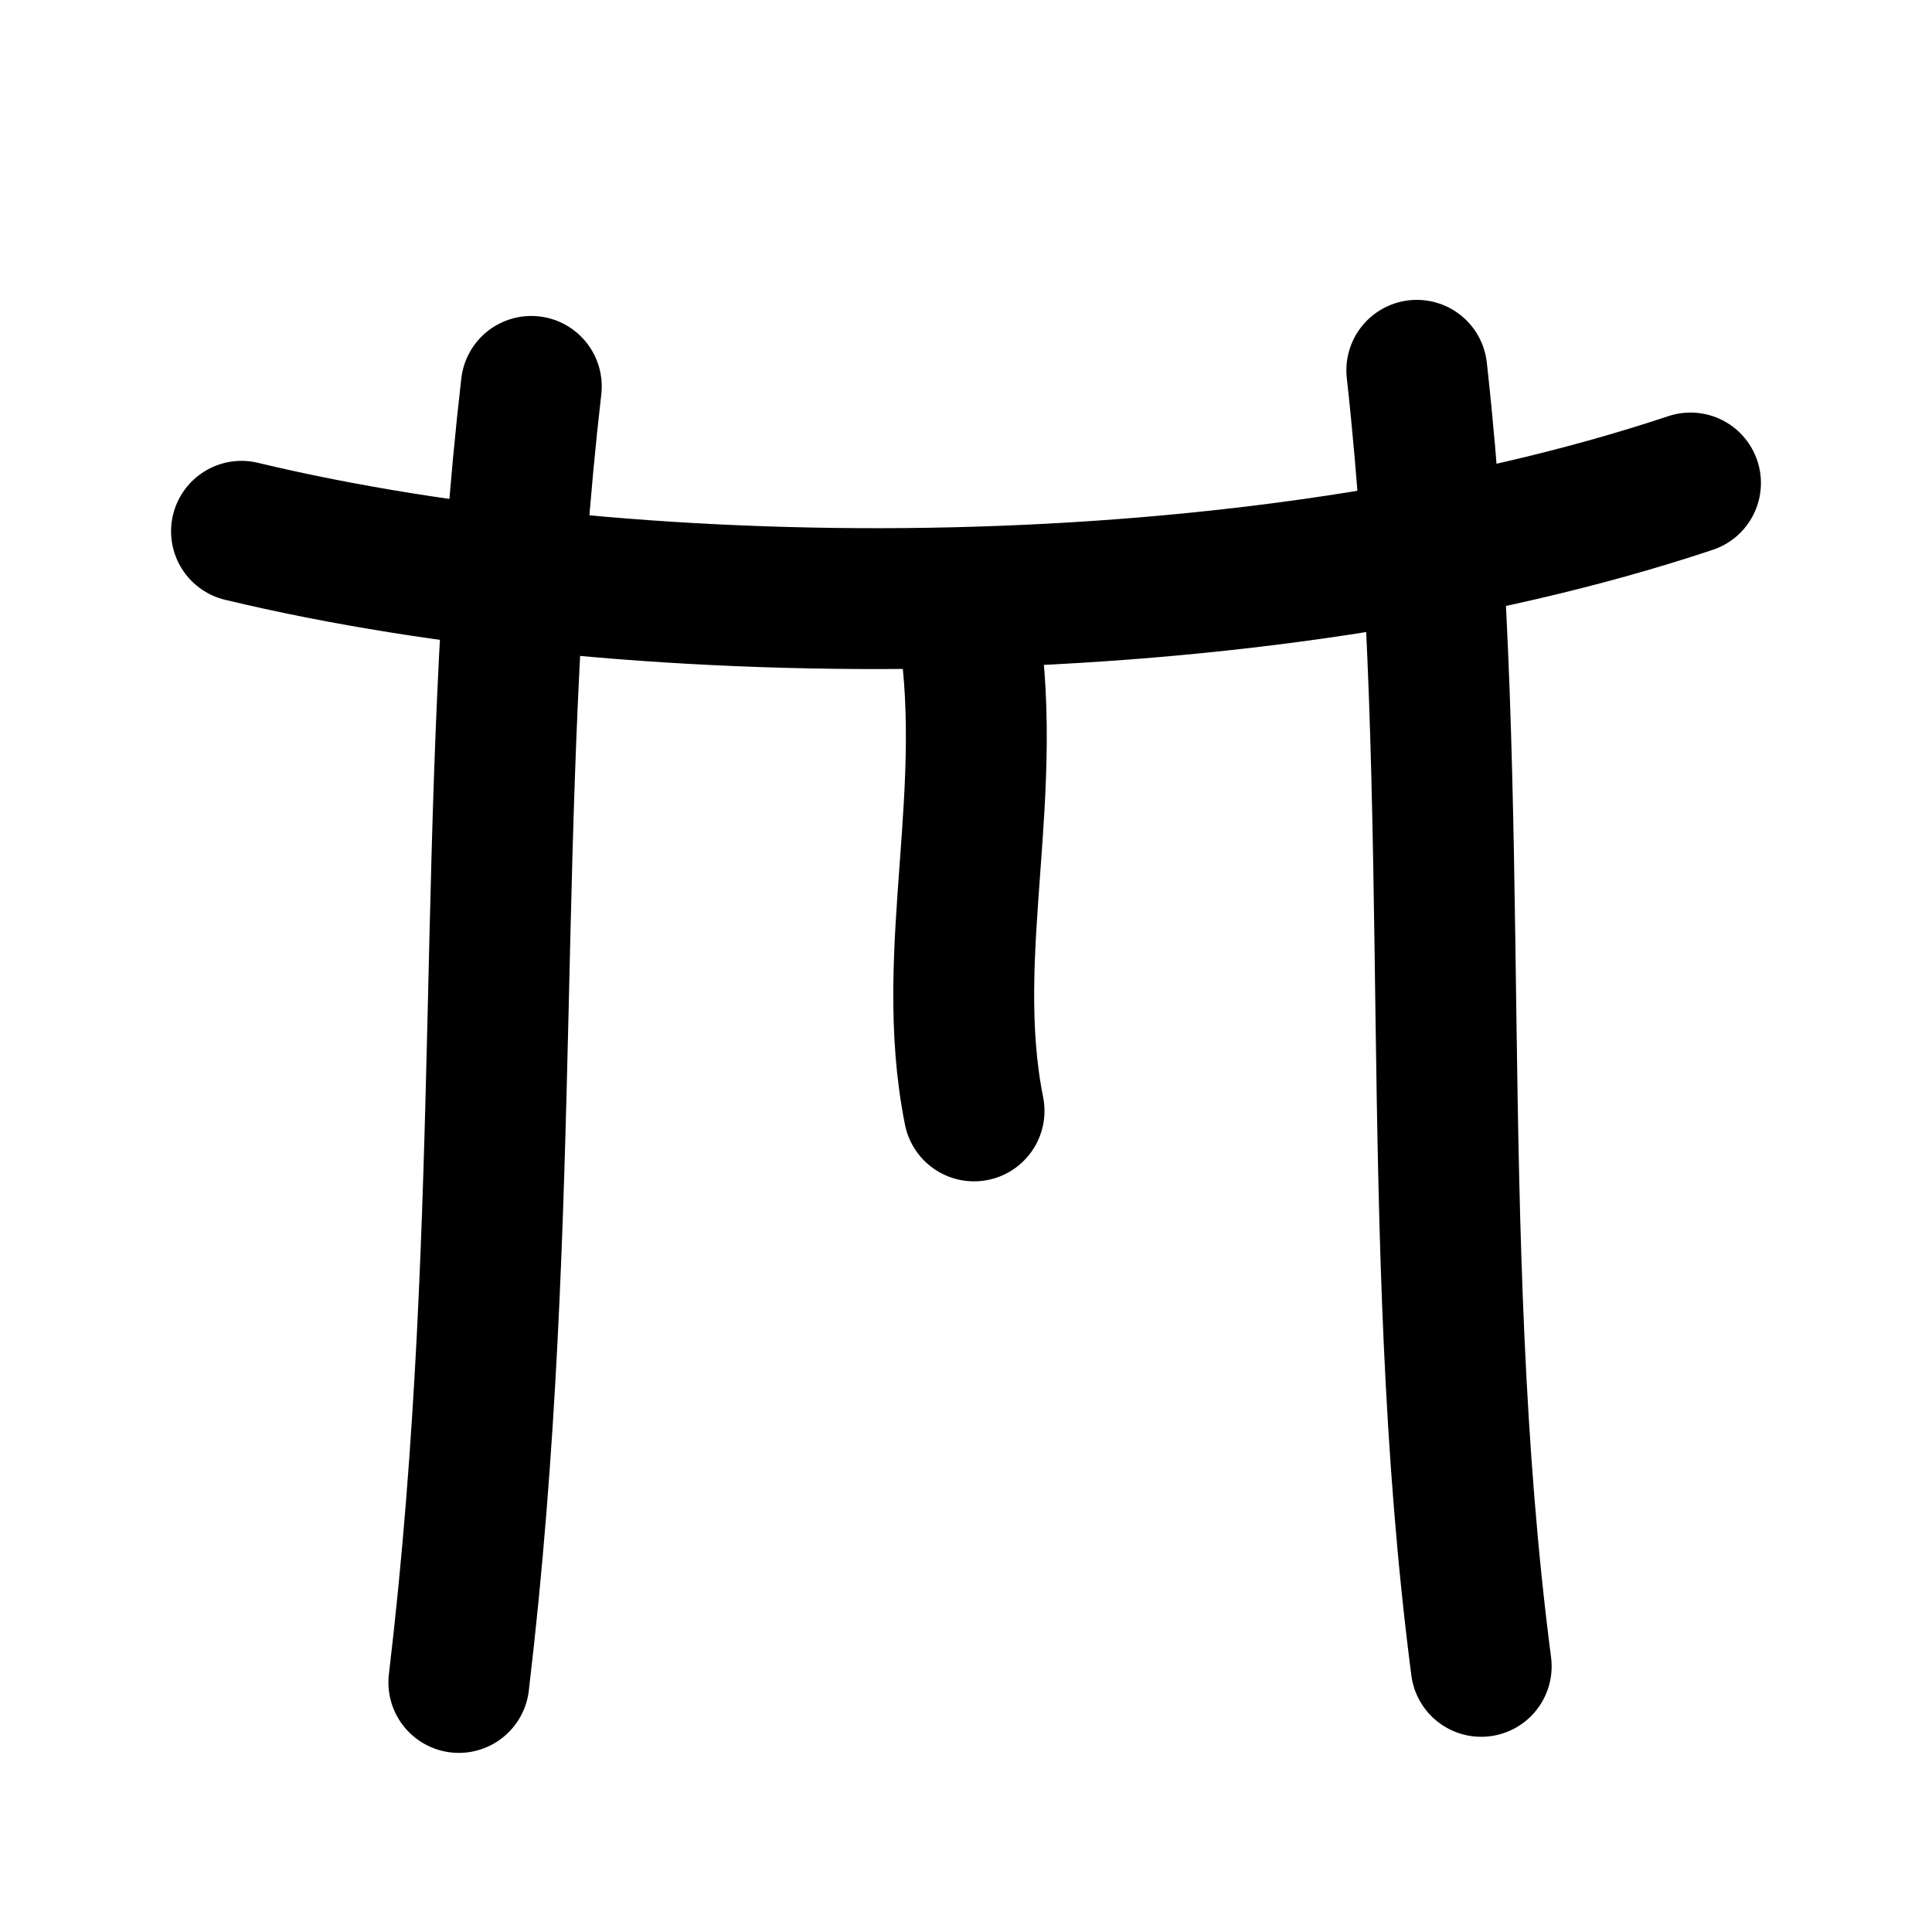
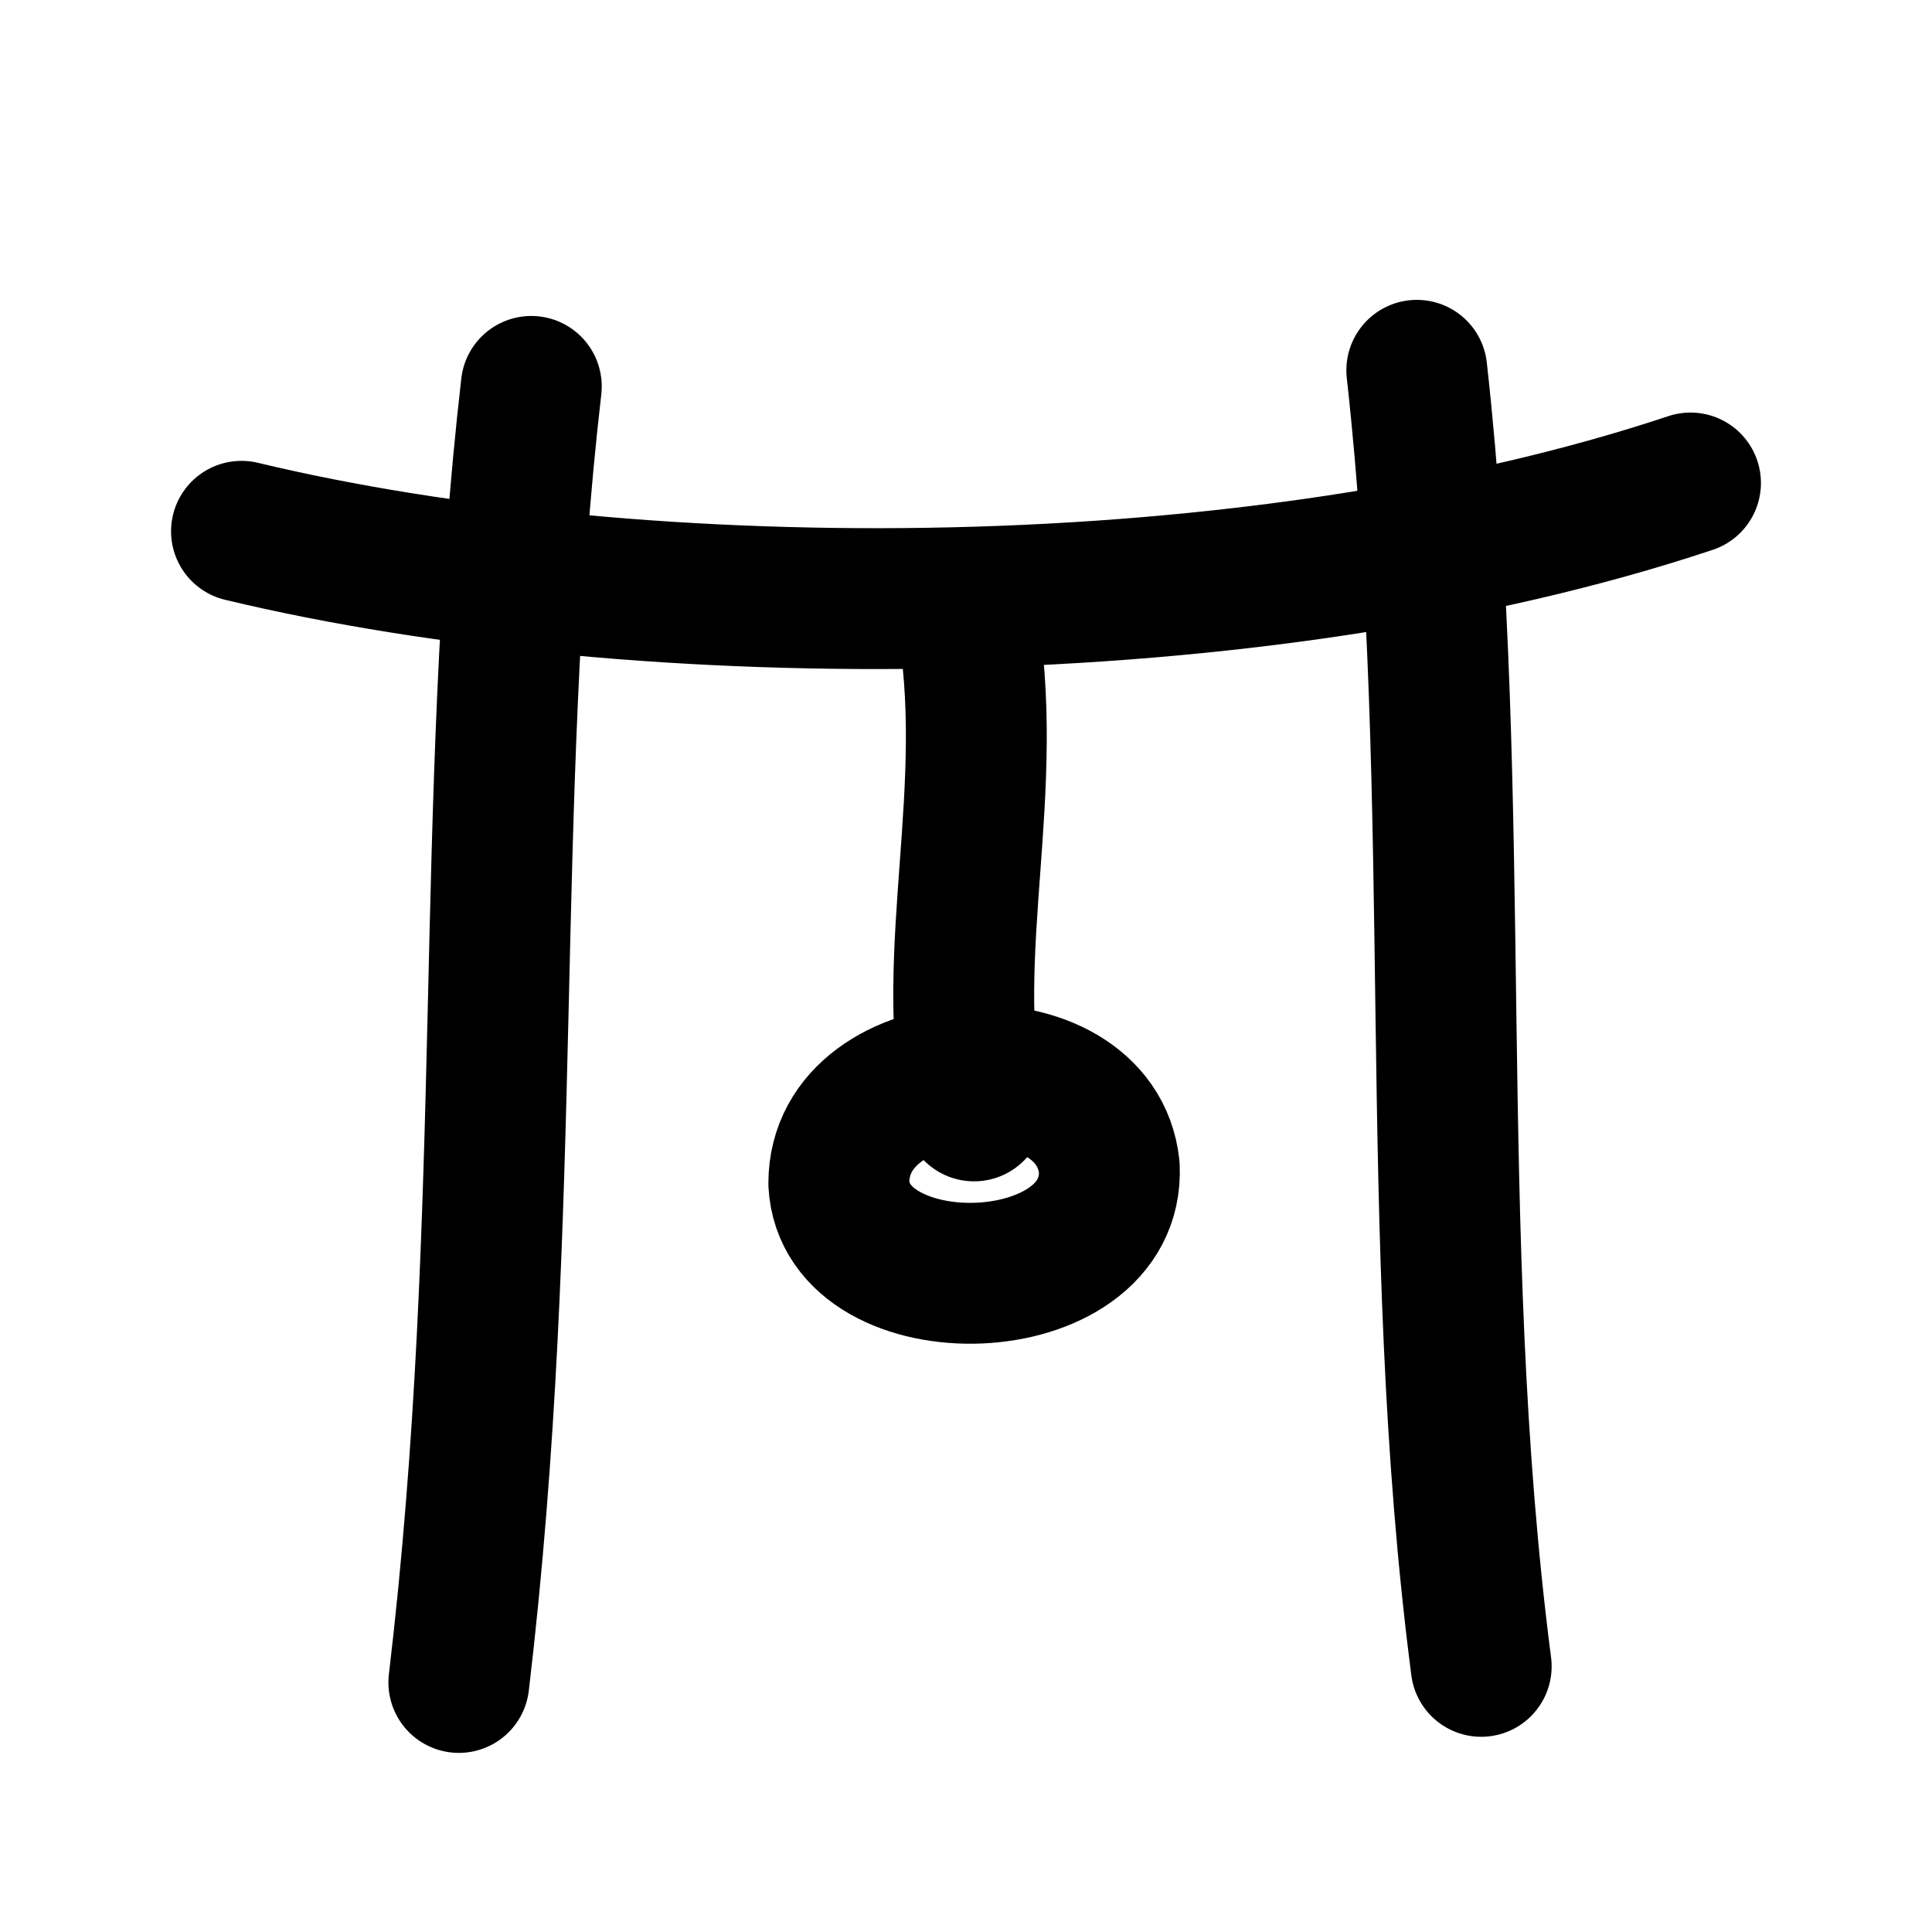
<svg xmlns="http://www.w3.org/2000/svg" viewBox="0 0 24 24" fill="none" stroke="currentColor" stroke-width="1.75" stroke-linecap="round" stroke-linejoin="round">
  <path d="M 3.0 6.6 C 8.0 7.8 15.6 7.8 21.0 6.0" />
  <path d="M 6.6 4.8 C 6.0 10.0 6.4 15.0 5.7 20.9" />
  <path d="M 17.6 4.6 C 18.2 10.0 17.7 15.3 18.4 20.7" />
  <path d="M 12.0 7.6 C 12.4 9.8 11.7 11.8 12.1 13.8" />
+   <path d="M 10.42 14.70 C 10.42 13.02 13.61 12.87 13.78 14.50 C 13.86 16.18 10.50 16.26 10.42 14.70" data-role="mark" data-mark="1" data-rest="hidden" />
</svg>
